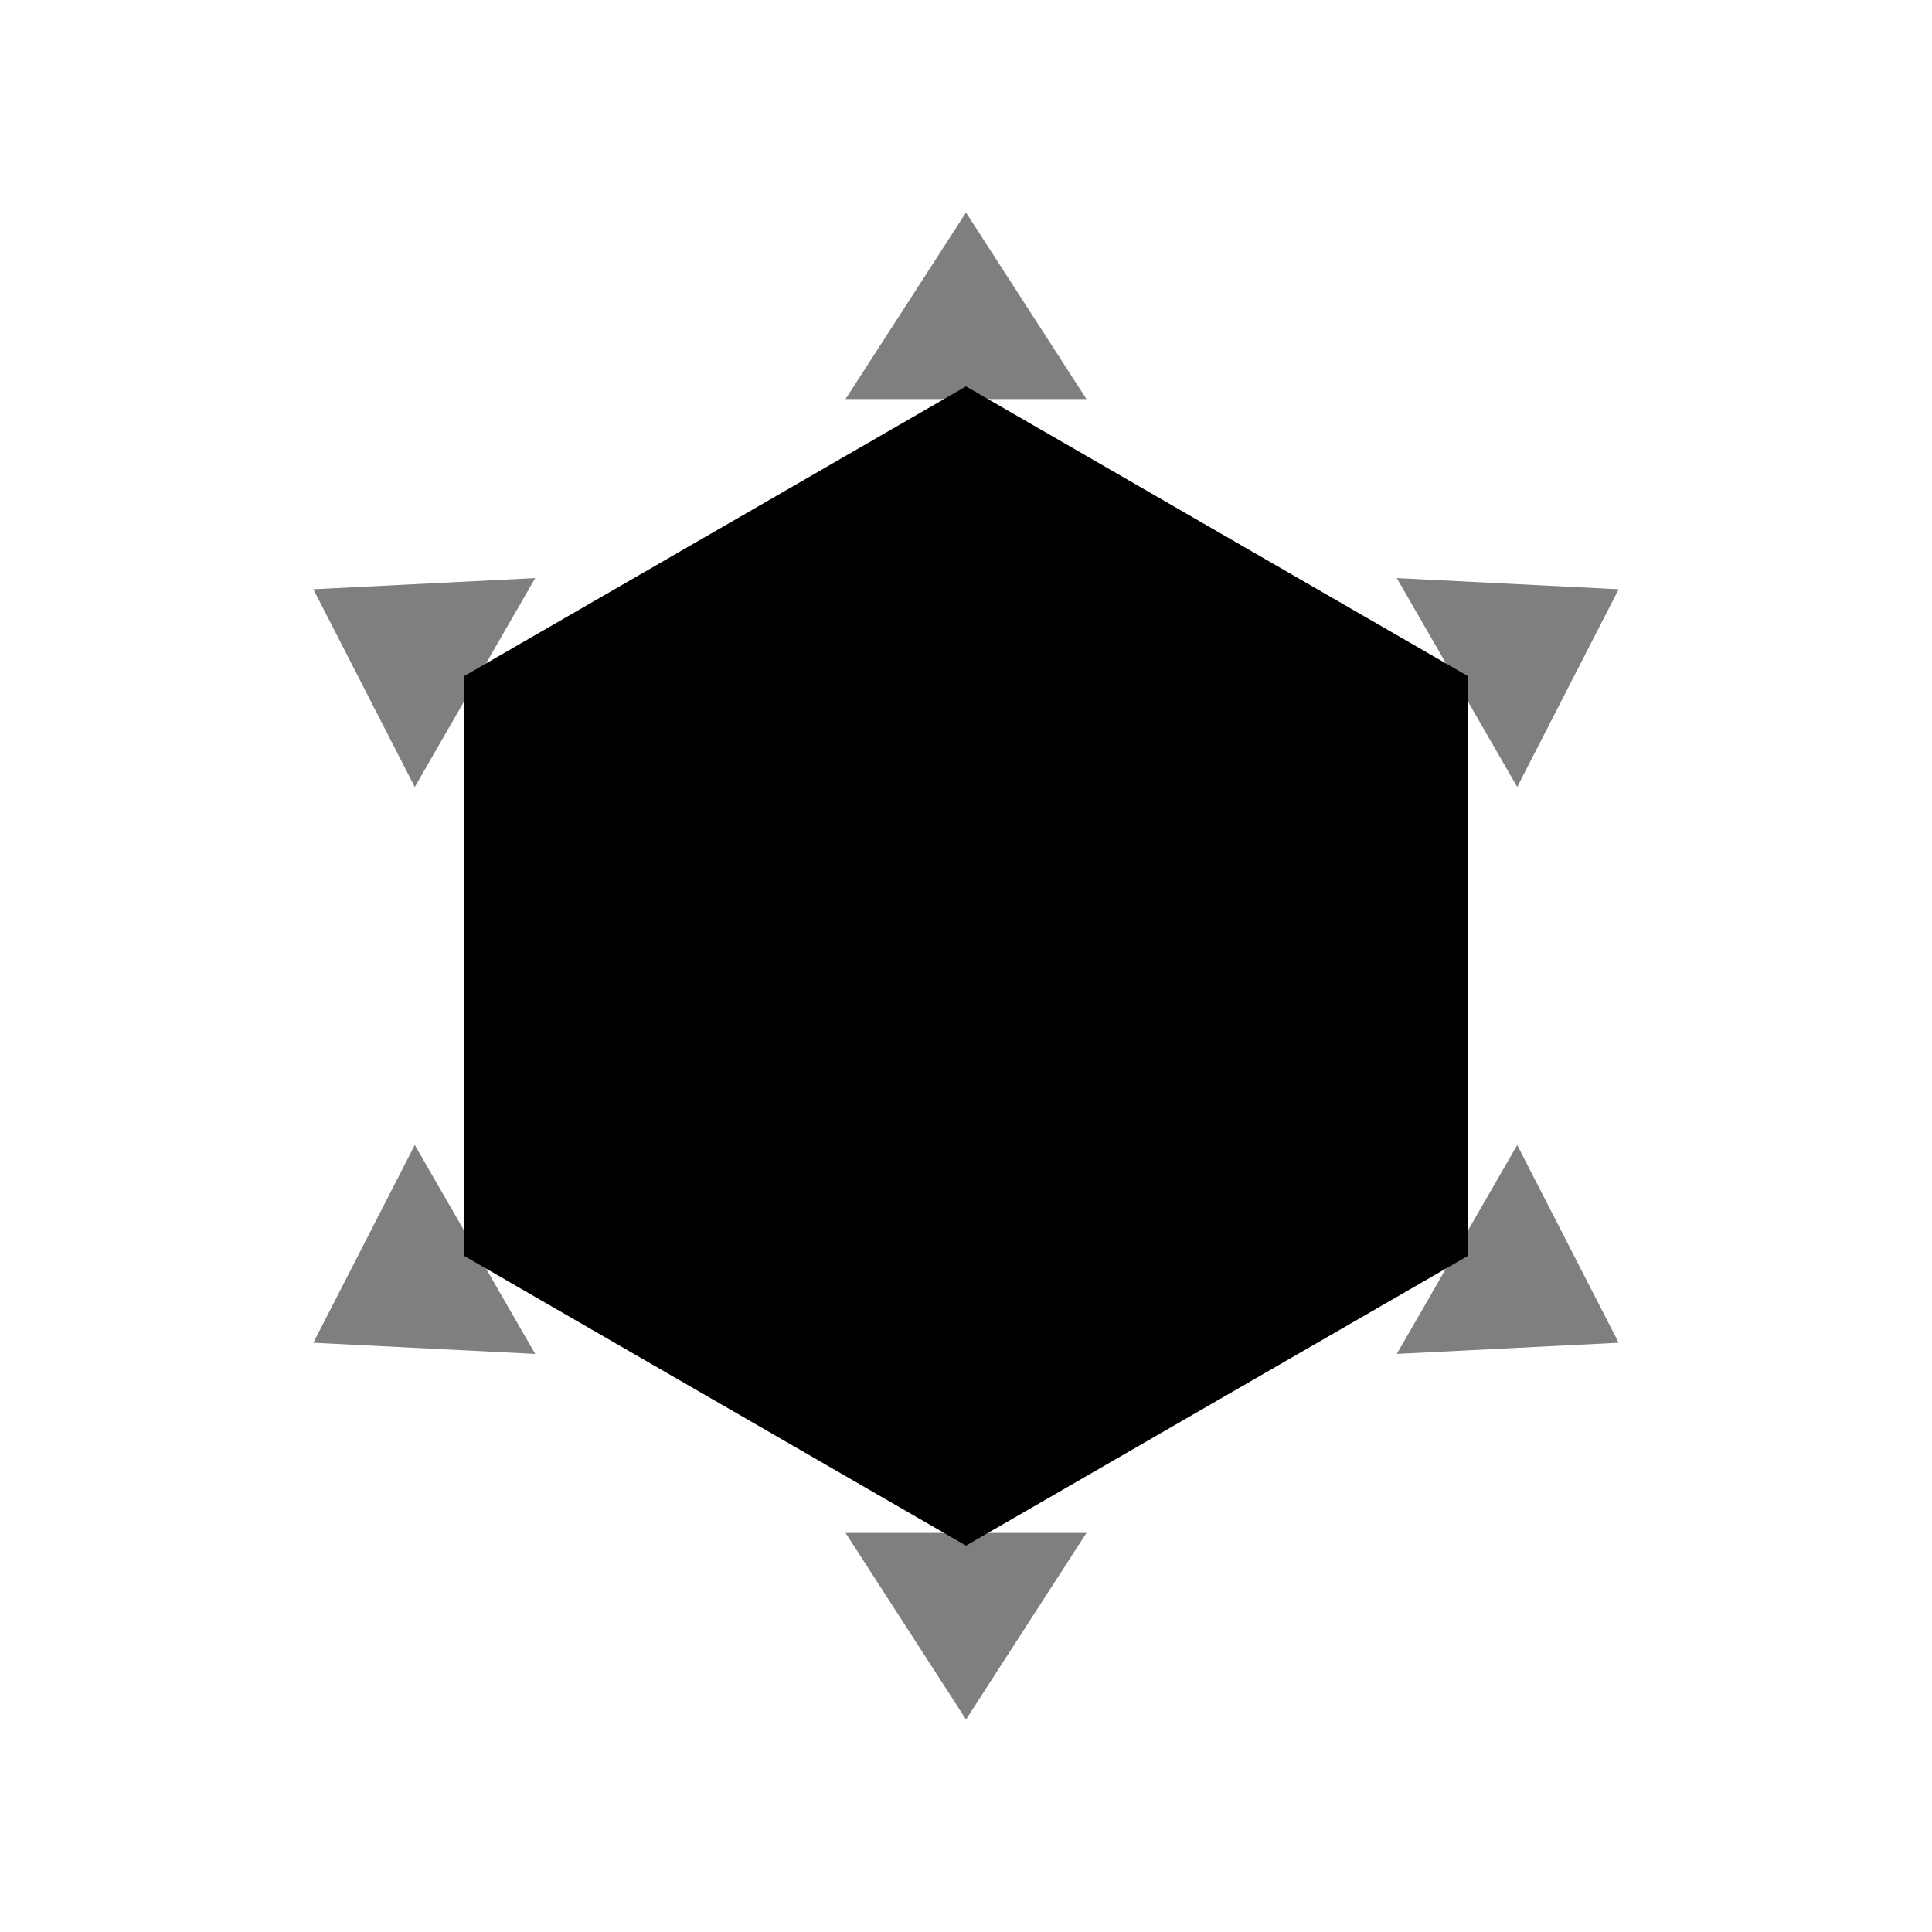
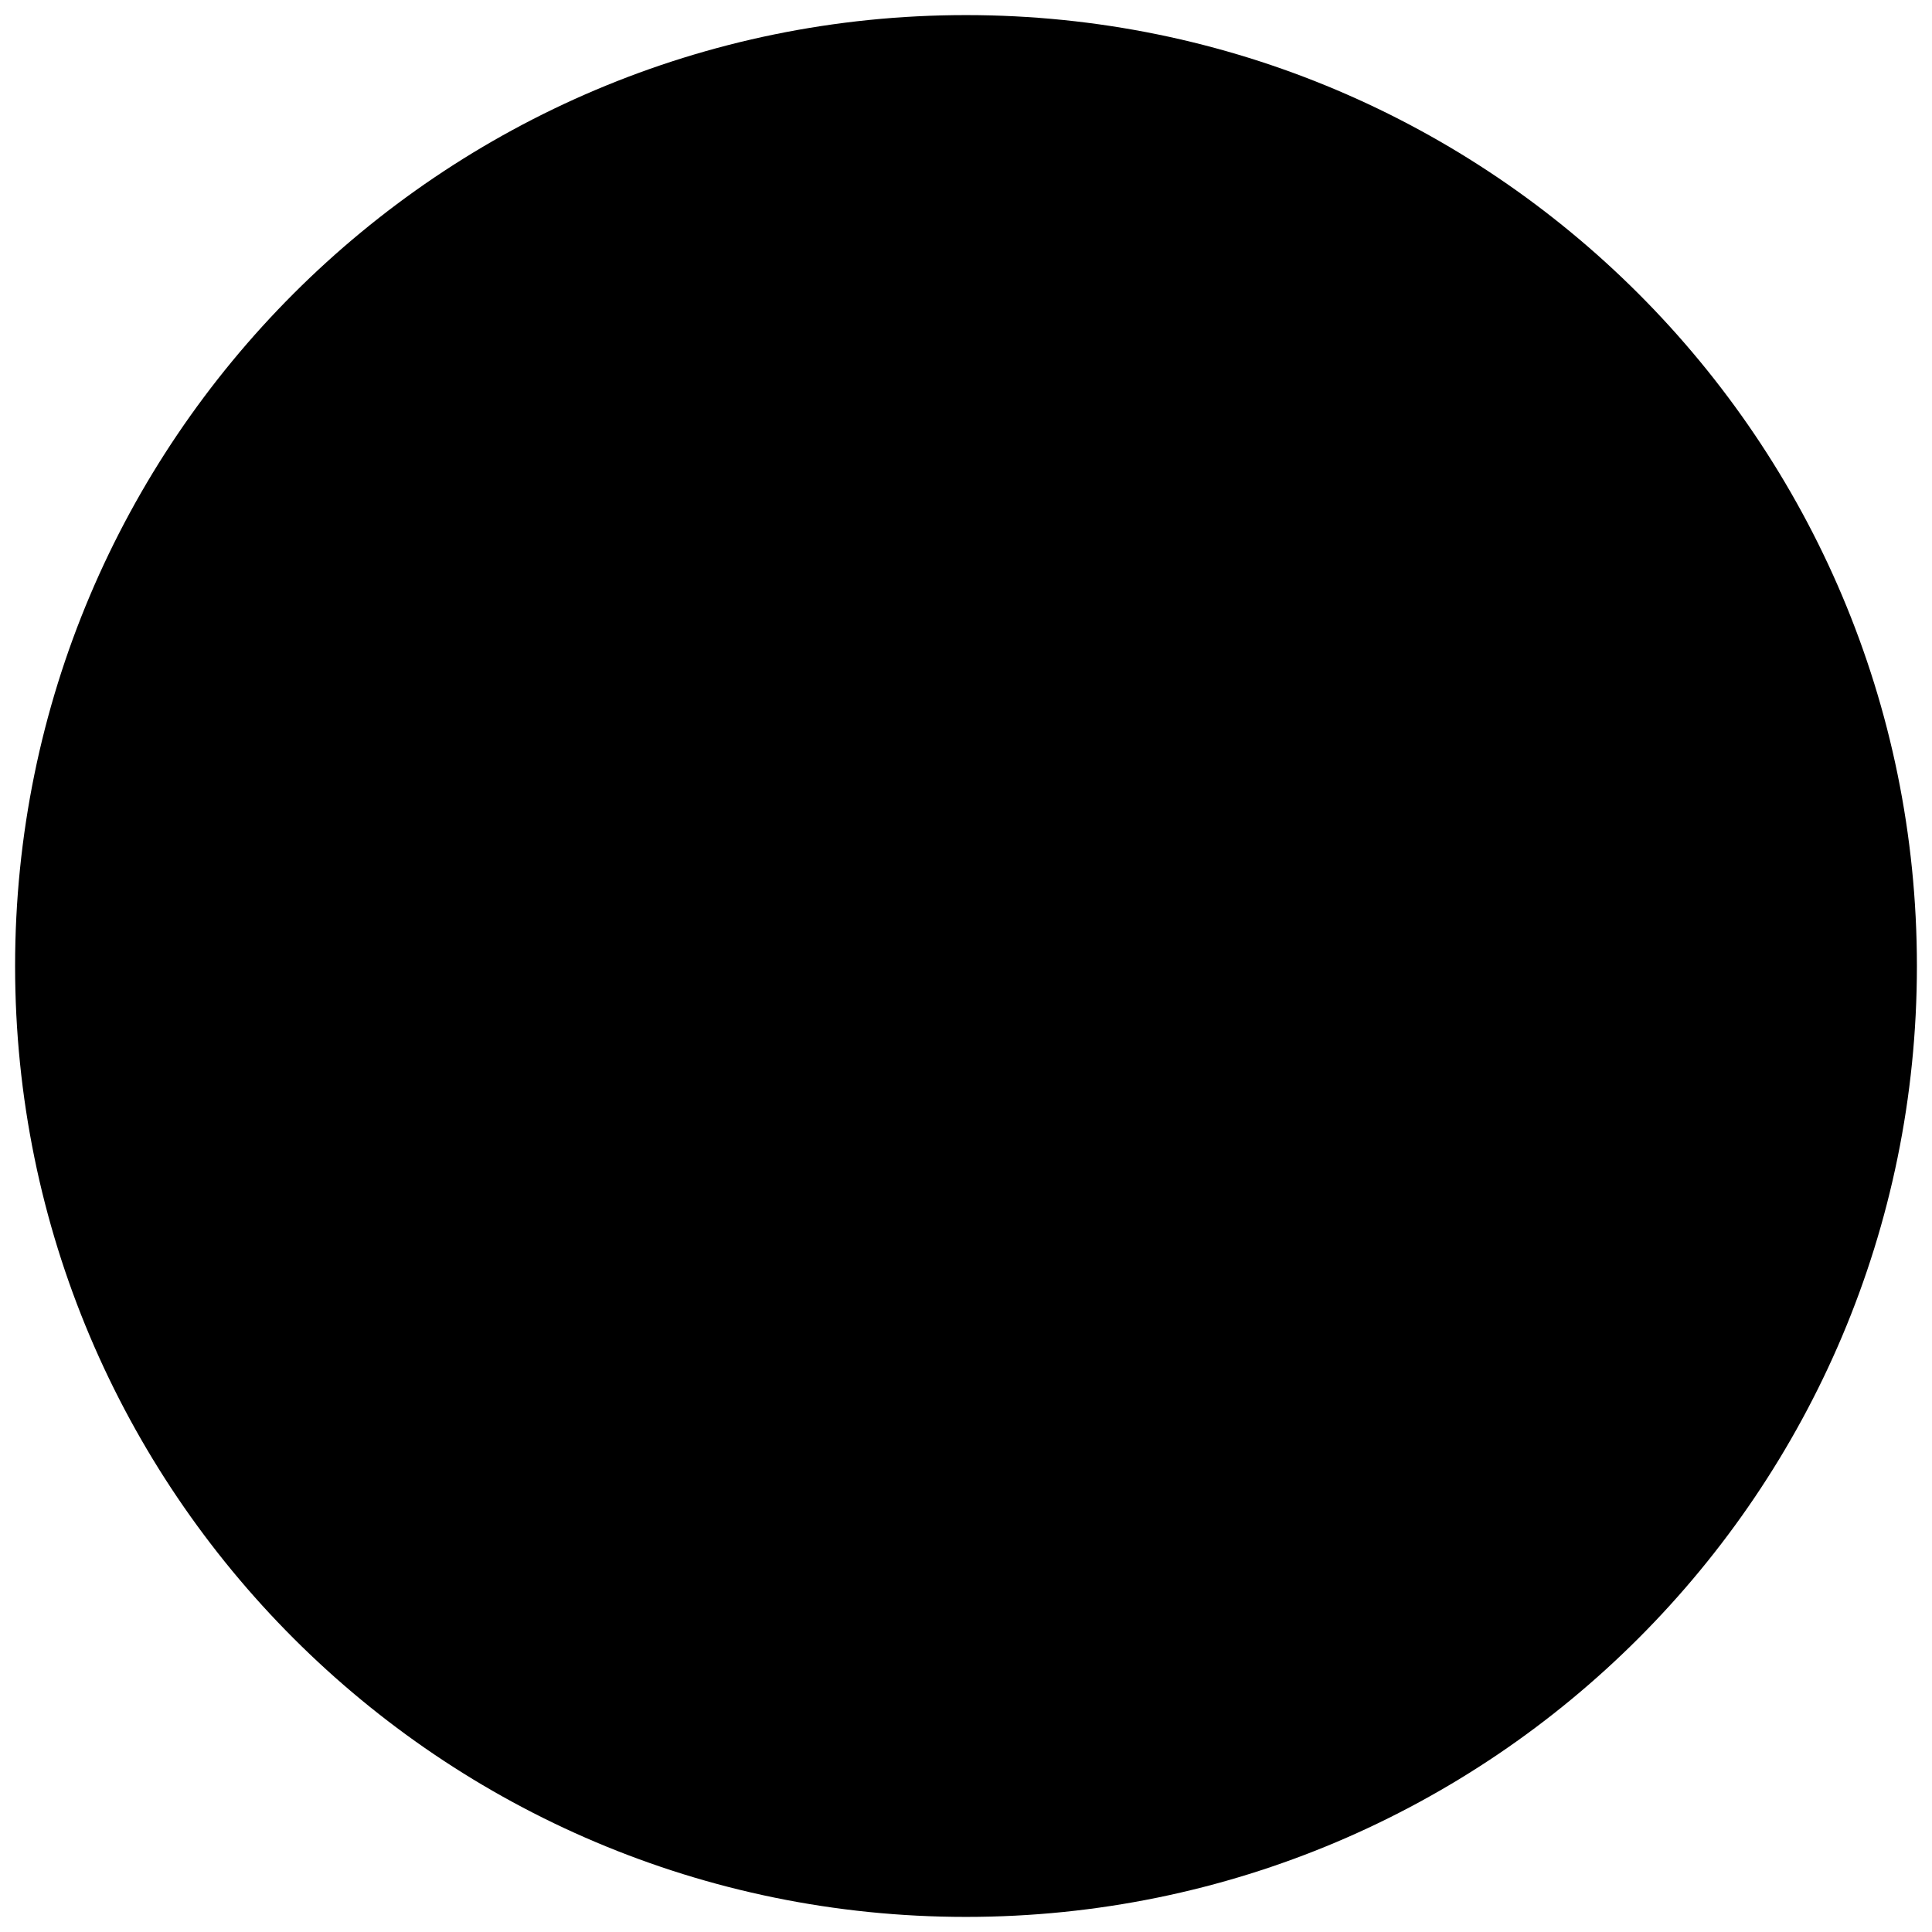
<svg xmlns="http://www.w3.org/2000/svg" width="64" height="64" viewBox="0 0 64 64">
  <defs>
-     <linearGradient id="g8" x1="0%" y1="0%" x2="100%" y2="100%">
-       <stop offset="0%" stop-color="oklch(0.70 0.28 44.5)" />
-       <stop offset="100%" stop-color="oklch(0.48 0.24 64.5)" />
+     <radialGradient id="bl">
+       <stop offset="0%" stop-color="oklch(0.78 0.18 44.5 / 0.45)" />
+       <stop offset="55%" stop-color="oklch(0.78 0.18 44.5 / 0.158)" />
+       <stop offset="100%" stop-color="oklch(0.78 0.18 44.5 / 0)" />
+     </radialGradient>
+     <linearGradient id="ry-0" gradientUnits="userSpaceOnUse" x1="52" y1="32" x2="63" y2="32">
+       <stop offset="0%" stop-color="oklch(0.84 0.257 54.5 / 0.55)" />
+       <stop offset="100%" stop-color="oklch(0.84 0.257 54.5 / 0)" />
    </linearGradient>
+     <linearGradient id="ry-1" gradientUnits="userSpaceOnUse" x1="42" y1="49.32" x2="47.5" y2="58.85">
+       <stop offset="0%" stop-color="oklch(0.84 0.257 59.5 / 0.55)" />
+       <stop offset="100%" stop-color="oklch(0.84 0.257 59.5 / 0)" />
+     </linearGradient>
+     <linearGradient id="ry-2" gradientUnits="userSpaceOnUse" x1="22" y1="49.32" x2="16.5" y2="58.85">
+       <stop offset="0%" stop-color="oklch(0.84 0.257 64.5 / 0.55)" />
+       <stop offset="100%" stop-color="oklch(0.84 0.257 64.5 / 0)" />
+     </linearGradient>
+     <linearGradient id="ry-3" gradientUnits="userSpaceOnUse" x1="12" y1="32" x2="1" y2="32">
+       <stop offset="0%" stop-color="oklch(0.84 0.257 69.5 / 0.55)" />
+       <stop offset="100%" stop-color="oklch(0.84 0.257 69.5 / 0)" />
+     </linearGradient>
+     <linearGradient id="ry-4" gradientUnits="userSpaceOnUse" x1="22" y1="14.68" x2="16.5" y2="5.15">
+       <stop offset="0%" stop-color="oklch(0.84 0.257 74.5 / 0.55)" />
+       <stop offset="100%" stop-color="oklch(0.84 0.257 74.5 / 0)" />
+     </linearGradient>
+     <linearGradient id="ry-5" gradientUnits="userSpaceOnUse" x1="42" y1="14.68" x2="47.5" y2="5.15">
+       <stop offset="0%" stop-color="oklch(0.84 0.257 79.5 / 0.55)" />
+       <stop offset="100%" stop-color="oklch(0.84 0.257 79.5 / 0)" />
+     </linearGradient>
+     <linearGradient id="g-tab" x1="0%" y1="0%" x2="100%" y2="100%">
+       <stop offset="0%" stop-color="oklch(0.8 0.205 44.5)" />
+       <stop offset="55%" stop-color="oklch(0.64 0.27 44.5)" />
+       <stop offset="100%" stop-color="oklch(0.53 0.282 44.5)" />
+     </linearGradient>
+     <radialGradient id="g-core" cx="44%" cy="42%" r="62%">
+       <stop offset="0%" stop-color="oklch(1 0.077 44.5 / 0.903)" />
+       <stop offset="42%" stop-color="oklch(0.8 0.218 44.5 / 0.38)" />
+       <stop offset="100%" stop-color="oklch(0.76 0.257 44.5 / 0)" />
+     </radialGradient>
+     <linearGradient id="g-shd" x1="0%" y1="0%" x2="100%" y2="100%">
+       <stop offset="0%" stop-color="oklch(1 0 44.5 / 0.18)" />
+       <stop offset="40%" stop-color="oklch(1 0 44.5 / 0)" />
+       <stop offset="100%" stop-color="oklch(0.08 0.051 44.5 / 0.5)" />
+     </linearGradient>
+     <linearGradient id="g-rim" x1="0%" y1="0%" x2="100%" y2="100%">
+       <stop offset="0%" stop-color="oklch(0.98 0.039 44.5 / 0.95)" />
+       <stop offset="50%" stop-color="oklch(0.88 0.154 44.5 / 0.5)" />
+       <stop offset="100%" stop-color="oklch(0.46 0.154 44.5 / 0.55)" />
+     </linearGradient>
+     <radialGradient id="g-spc" cx="50%" cy="50%" r="50%">
+       <stop offset="0%" stop-color="oklch(1 0 44.5 / 0.9)" />
+       <stop offset="55%" stop-color="oklch(1 0 44.5 / 0.25)" />
+       <stop offset="100%" stop-color="oklch(1 0 44.5 / 0)" />
+     </radialGradient>
+     <radialGradient id="st">
+       <stop offset="0%" stop-color="oklch(0.99 0.039 76.5 / 0.6)" />
+       <stop offset="60%" stop-color="oklch(0.9 0.128 76.5 / 0.36)" />
+       <stop offset="100%" stop-color="oklch(0.85 0.154 76.5 / 0)" />
+     </radialGradient>
  </defs>
-   <line x1="41.60" y1="32.00" x2="62.72" y2="32.00" stroke="oklch(0.80 0.20 44.5)" stroke-width="0.8" opacity="0.25" />
-   <line x1="38.79" y1="38.79" x2="53.72" y2="53.72" stroke="oklch(0.80 0.20 59.5)" stroke-width="0.8" opacity="0.25" />
-   <line x1="32.00" y1="41.60" x2="32.00" y2="62.72" stroke="oklch(0.80 0.20 74.5)" stroke-width="0.8" opacity="0.25" />
-   <line x1="25.21" y1="38.79" x2="10.28" y2="53.72" stroke="oklch(0.80 0.20 89.5)" stroke-width="0.8" opacity="0.25" />
-   <line x1="22.40" y1="32.00" x2="1.28" y2="32.00" stroke="oklch(0.80 0.20 104.5)" stroke-width="0.8" opacity="0.25" />
-   <line x1="25.21" y1="25.21" x2="10.28" y2="10.28" stroke="oklch(0.80 0.20 119.5)" stroke-width="0.8" opacity="0.25" />
-   <line x1="32.00" y1="22.40" x2="32.00" y2="1.28" stroke="oklch(0.80 0.20 134.5)" stroke-width="0.8" opacity="0.25" />
-   <line x1="38.79" y1="25.21" x2="53.72" y2="10.28" stroke="oklch(0.80 0.20 149.5)" stroke-width="0.8" opacity="0.25" />
-   <polygon points="32.00,12.80 48.63,22.40 48.63,41.60 32.00,51.20 15.37,41.60 15.37,22.40" fill="url(#g8)" stroke="oklch(0.75 0.26 44.5)" stroke-width="1.5" />
-   <polygon points="28.01,13.22 32.00,7.04 35.99,13.22" fill="oklch(0.75 0.22 44.5)" opacity="0.5" />
-   <polygon points="46.27,19.15 53.62,19.52 50.26,26.07" fill="oklch(0.75 0.22 59.5)" opacity="0.5" />
-   <polygon points="50.26,37.93 53.62,44.48 46.27,44.85" fill="oklch(0.75 0.22 74.5)" opacity="0.5" />
-   <polygon points="35.99,50.78 32.00,56.96 28.01,50.78" fill="oklch(0.75 0.22 89.5)" opacity="0.5" />
-   <polygon points="17.73,44.85 10.38,44.48 13.74,37.93" fill="oklch(0.75 0.22 104.5)" opacity="0.5" />
-   <polygon points="13.74,26.07 10.38,19.52 17.73,19.15" fill="oklch(0.75 0.22 119.5)" opacity="0.5" />
-   <polygon points="32.00,25.28 33.73,29.01 37.82,28.64 35.46,32.00 37.82,35.36 33.73,34.99 32.00,38.72 30.27,34.99 26.18,35.36 28.54,32.00 26.18,28.64 30.27,29.01" fill="oklch(0.85 0.18 44.5)" opacity="0.5" />
+   <circle cx="32" cy="32" r="31.5" fill="url(#bl)" />
+   <polygon points="52,30.4 63,32 52,33.6" fill="url(#ry-0)" />
+   <polygon points="43.39,48.52 47.5,58.85 40.61,50.12" fill="url(#ry-1)" />
+   <polygon points="23.39,50.12 16.5,58.85 20.61,48.52" fill="url(#ry-2)" />
+   <polygon points="12,33.6 1,32 12,30.4" fill="url(#ry-3)" />
+   <polygon points="20.61,15.48 16.5,5.15 23.39,13.88" fill="url(#ry-4)" />
+   <polygon points="40.61,13.88 47.5,5.15 43.39,15.48" fill="url(#ry-5)" />
+   <g>
+     <polygon points="32,6.5 27.18,14.01 32,16.04" fill="oklch(0.838 0.257 44.5)" />
+     <polygon points="32,6.5 32,16.04 36.82,14.01" fill="oklch(0.708 0.257 44.5)" />
+     <polygon points="32,6.5 27.18,14.01 32,16.04 36.82,14.01" fill="none" stroke="oklch(0.95 0.064 44.5 / 0.6)" stroke-width="0.45" stroke-linejoin="round" />
+   </g>
+   <g>
+     <polygon points="54.08,19.25 45.17,18.83 45.82,24.02" fill="oklch(0.783 0.257 48.5)" />
+     <polygon points="54.08,19.25 45.82,24.02 49.99,27.18" fill="oklch(0.557 0.257 48.5)" />
+     <polygon points="54.08,19.25 45.17,18.83 45.82,24.02 49.99,27.18" fill="none" stroke="oklch(0.95 0.064 48.5 / 0.6)" stroke-width="0.45" stroke-linejoin="round" />
+   </g>
+   <g>
+     <polygon points="54.08,44.75 49.99,36.82 45.82,39.98" fill="oklch(0.625 0.257 52.5)" />
+     <polygon points="54.08,44.75 45.82,39.98 45.17,45.17" fill="oklch(0.53 0.257 52.5)" />
+     <polygon points="54.08,44.75 49.99,36.82 45.82,39.98 45.17,45.17" fill="none" stroke="oklch(0.95 0.064 52.5 / 0.6)" stroke-width="0.45" stroke-linejoin="round" />
+   </g>
+   <g>
+     <polygon points="32,57.5 36.82,49.99 32,47.96" fill="oklch(0.522 0.257 56.5)" />
+     <polygon points="32,57.5 32,47.96 27.18,49.99" fill="oklch(0.652 0.257 56.5)" />
+     <polygon points="32,57.5 36.82,49.99 32,47.96 27.18,49.99" fill="none" stroke="oklch(0.95 0.064 56.5 / 0.6)" stroke-width="0.45" stroke-linejoin="round" />
+   </g>
+   <g>
+     <polygon points="9.92,44.75 18.83,45.17 18.18,39.98" fill="oklch(0.577 0.257 60.5)" />
+     <polygon points="9.92,44.75 18.18,39.98 14.01,36.82" fill="oklch(0.803 0.257 60.5)" />
+     <polygon points="9.92,44.75 18.83,45.17 18.18,39.98 14.01,36.82" fill="none" stroke="oklch(0.95 0.064 60.5 / 0.6)" stroke-width="0.45" stroke-linejoin="round" />
+   </g>
+   <g>
+     <polygon points="9.92,19.25 14.01,27.18 18.18,24.02" fill="oklch(0.735 0.257 64.5)" />
+     <polygon points="9.92,19.25 18.18,24.02 18.83,18.83" fill="oklch(0.83 0.257 64.5)" />
+     <polygon points="9.92,19.25 14.01,27.18 18.18,24.02 18.83,18.83" fill="none" stroke="oklch(0.95 0.064 64.5 / 0.6)" stroke-width="0.45" stroke-linejoin="round" />
+   </g>
+   <g>
+     <polygon points="32,13 48.45,22.5 40.23,27.25 32,22.5" fill="oklch(0.732 0.218 44.5)" />
+     <polygon points="48.45,22.5 48.45,41.5 40.23,36.75 40.23,27.25" fill="oklch(0.562 0.267 60.5)" />
+     <polygon points="48.45,41.5 32,51 32,41.5 40.23,36.75" fill="oklch(0.491 0.287 44.5)" />
+     <polygon points="32,51 15.55,41.5 23.77,36.75 32,41.5" fill="oklch(0.588 0.259 60.5)" />
+     <polygon points="15.55,41.5 15.55,22.5 23.77,27.25 23.77,36.75" fill="oklch(0.758 0.211 44.5)" />
+     <polygon points="15.55,22.5 32,13 32,22.5 23.77,27.25" fill="oklch(0.829 0.19 60.5)" />
+     <polygon points="32,22.5 40.23,27.25 40.23,36.75 32,41.5 23.77,36.75 23.77,27.25" fill="url(#g-tab)" />
+     <circle cx="32" cy="32" r="9.31" fill="url(#g-core)" />
+     <polygon points="32,13 48.45,22.5 48.45,41.5 32,51 15.55,41.5 15.55,22.5" fill="url(#g-shd)" />
+     <line x1="32" y1="13" x2="32" y2="22.5" stroke="oklch(0.96 0.103 44.5 / 0.38)" stroke-width="0.35" />
+     <line x1="48.45" y1="22.5" x2="40.23" y2="27.25" stroke="oklch(0.96 0.103 44.5 / 0.38)" stroke-width="0.35" />
+     <line x1="48.45" y1="41.5" x2="40.23" y2="36.75" stroke="oklch(0.96 0.103 44.5 / 0.38)" stroke-width="0.35" />
+     <line x1="32" y1="51" x2="32" y2="41.5" stroke="oklch(0.96 0.103 44.5 / 0.38)" stroke-width="0.35" />
+     <line x1="15.55" y1="41.5" x2="23.77" y2="36.75" stroke="oklch(0.96 0.103 44.5 / 0.38)" stroke-width="0.35" />
+     <line x1="15.55" y1="22.5" x2="23.77" y2="27.25" stroke="oklch(0.96 0.103 44.5 / 0.38)" stroke-width="0.35" />
+     <polygon points="32,22.5 40.23,27.25 40.23,36.75 32,41.5 23.77,36.75 23.77,27.25" fill="none" stroke="oklch(0.94 0.128 44.5 / 0.5)" stroke-width="0.4" />
+     <ellipse cx="28.43" cy="25.29" rx="5.7" ry="2.09" transform="rotate(-38 28.43202 25.2896)" fill="url(#g-spc)" />
+     <polygon points="32,13 48.45,22.5 48.45,41.5 32,51 15.55,41.5 15.55,22.5" fill="none" stroke="url(#g-rim)" stroke-width="1.1" stroke-linejoin="round" />
+   </g>
+   <polygon points="32,25.16 33.44,29.51 37.92,28.58 34.87,32 37.92,35.42 33.44,34.49 32,38.84 30.56,34.49 26.08,35.42 29.13,32 26.08,28.58 30.56,29.51" fill="url(#st)" />
</svg>
